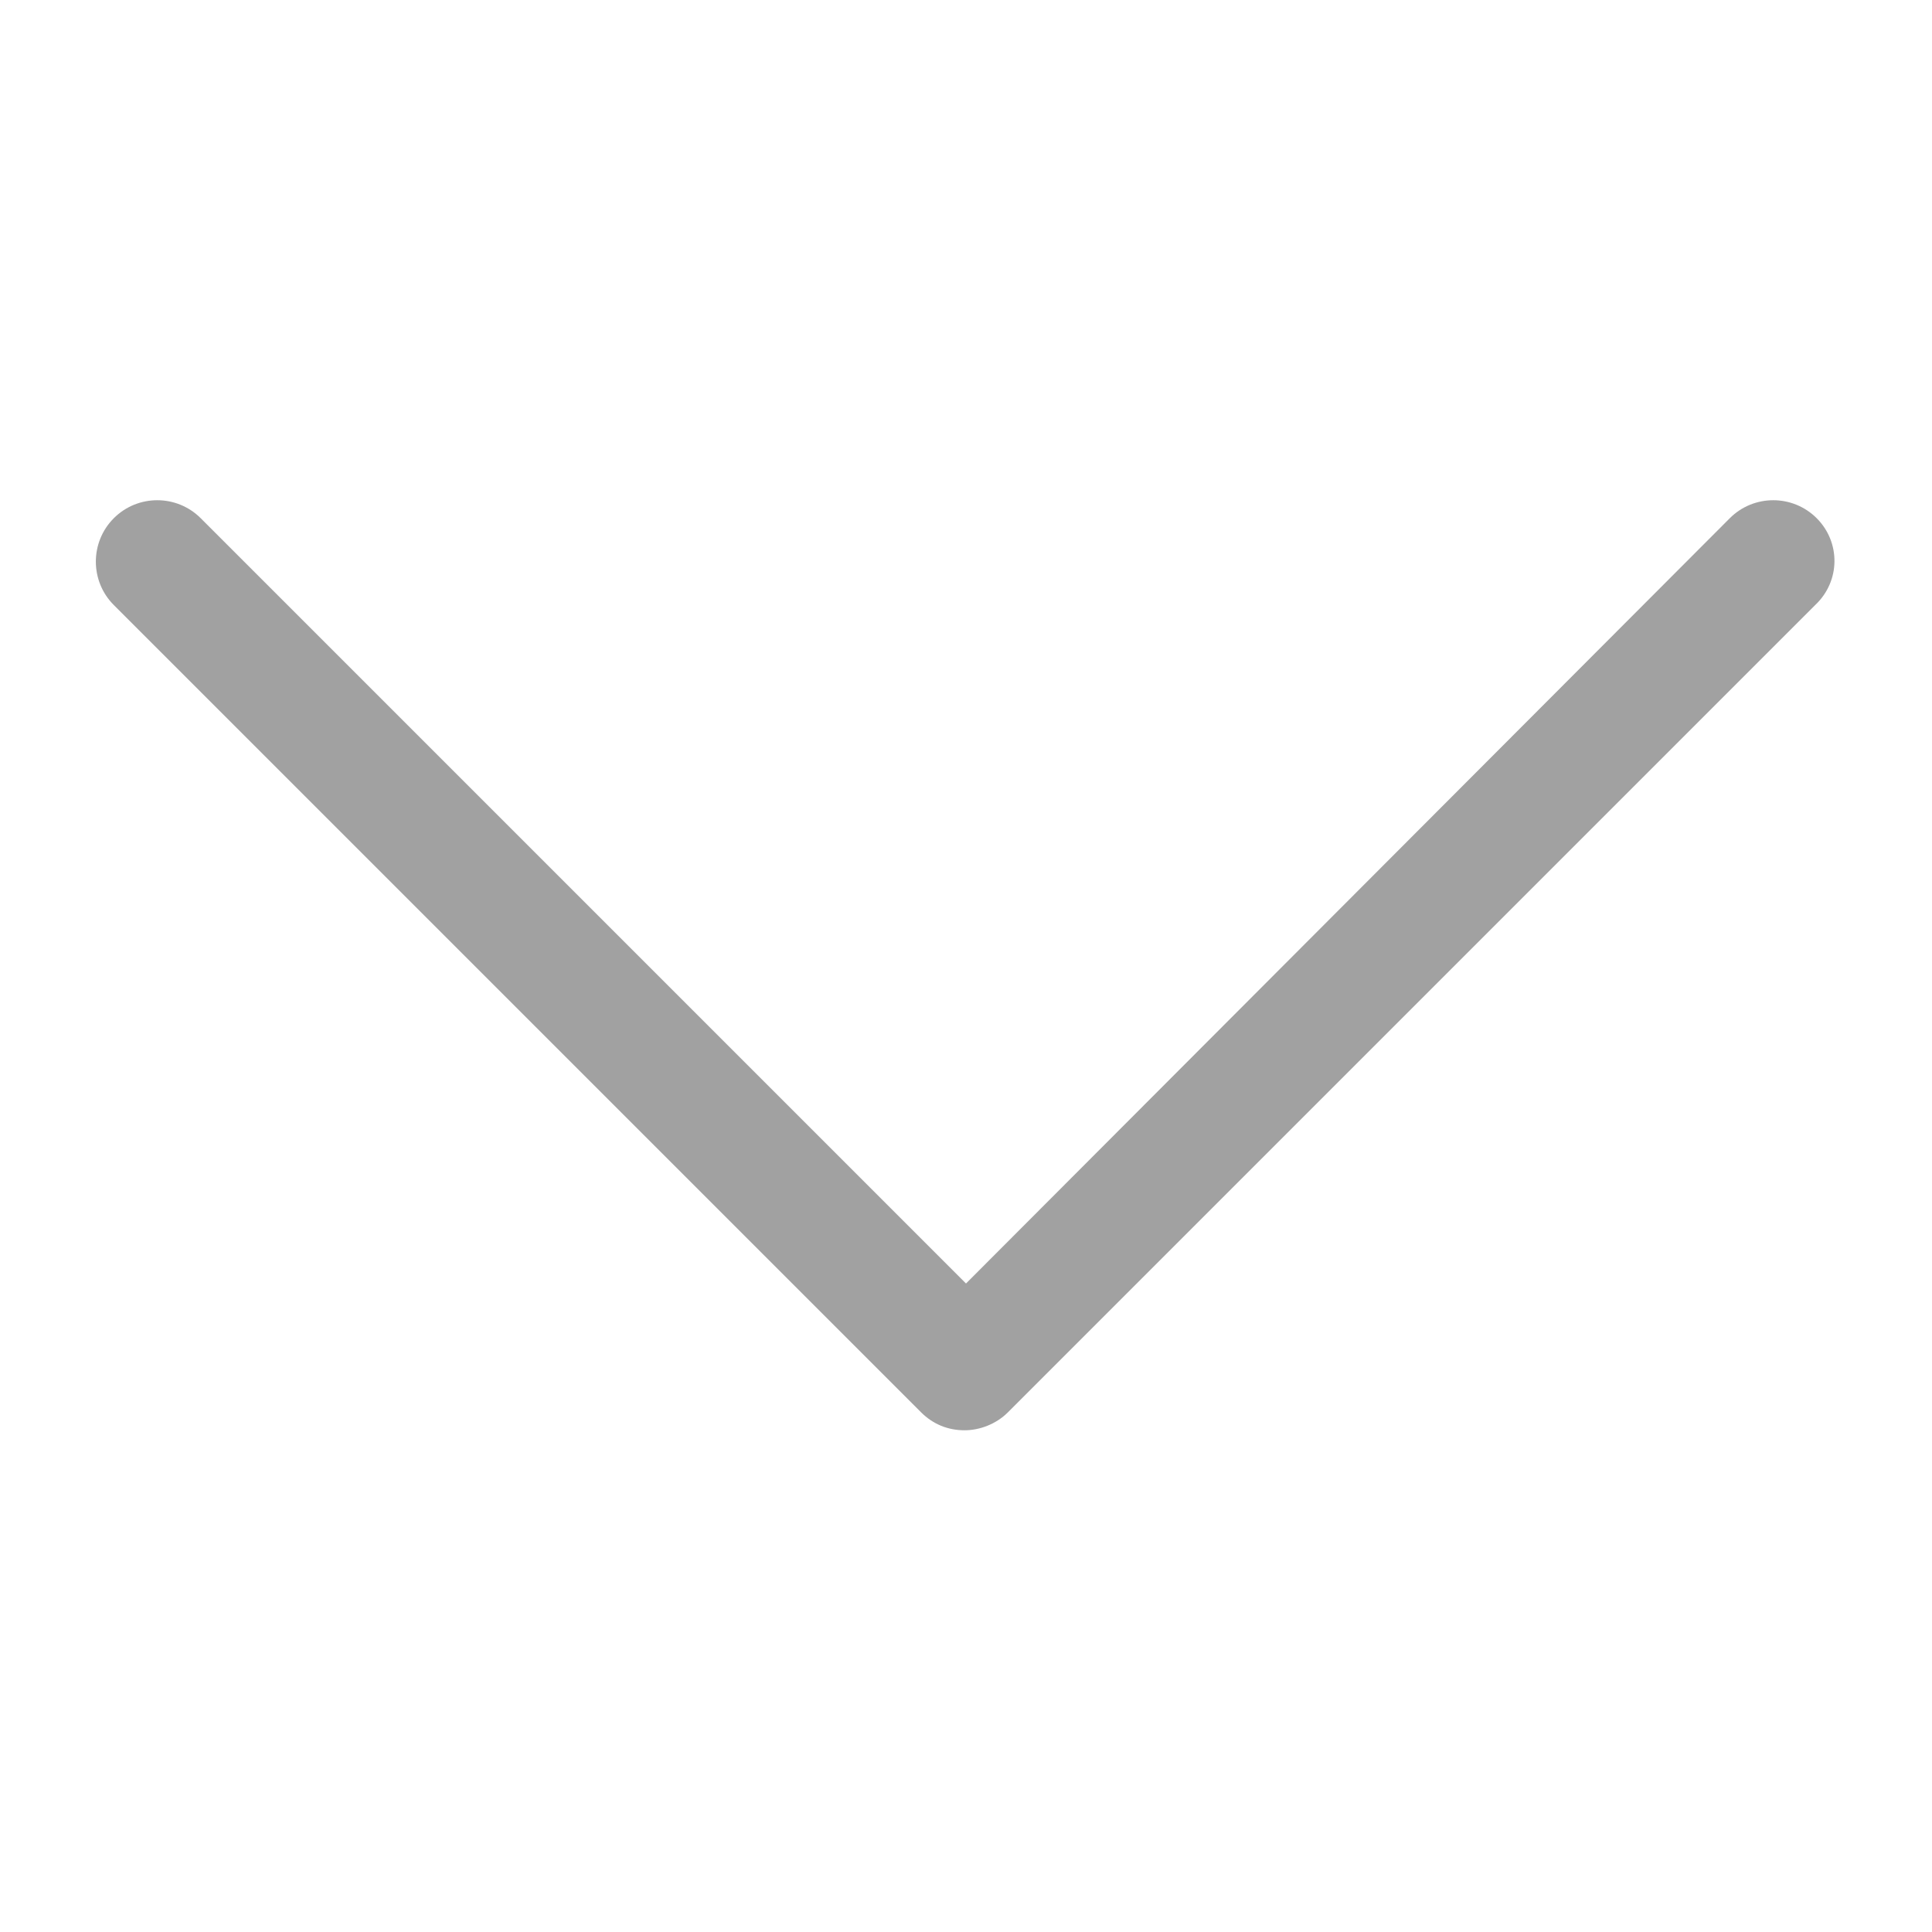
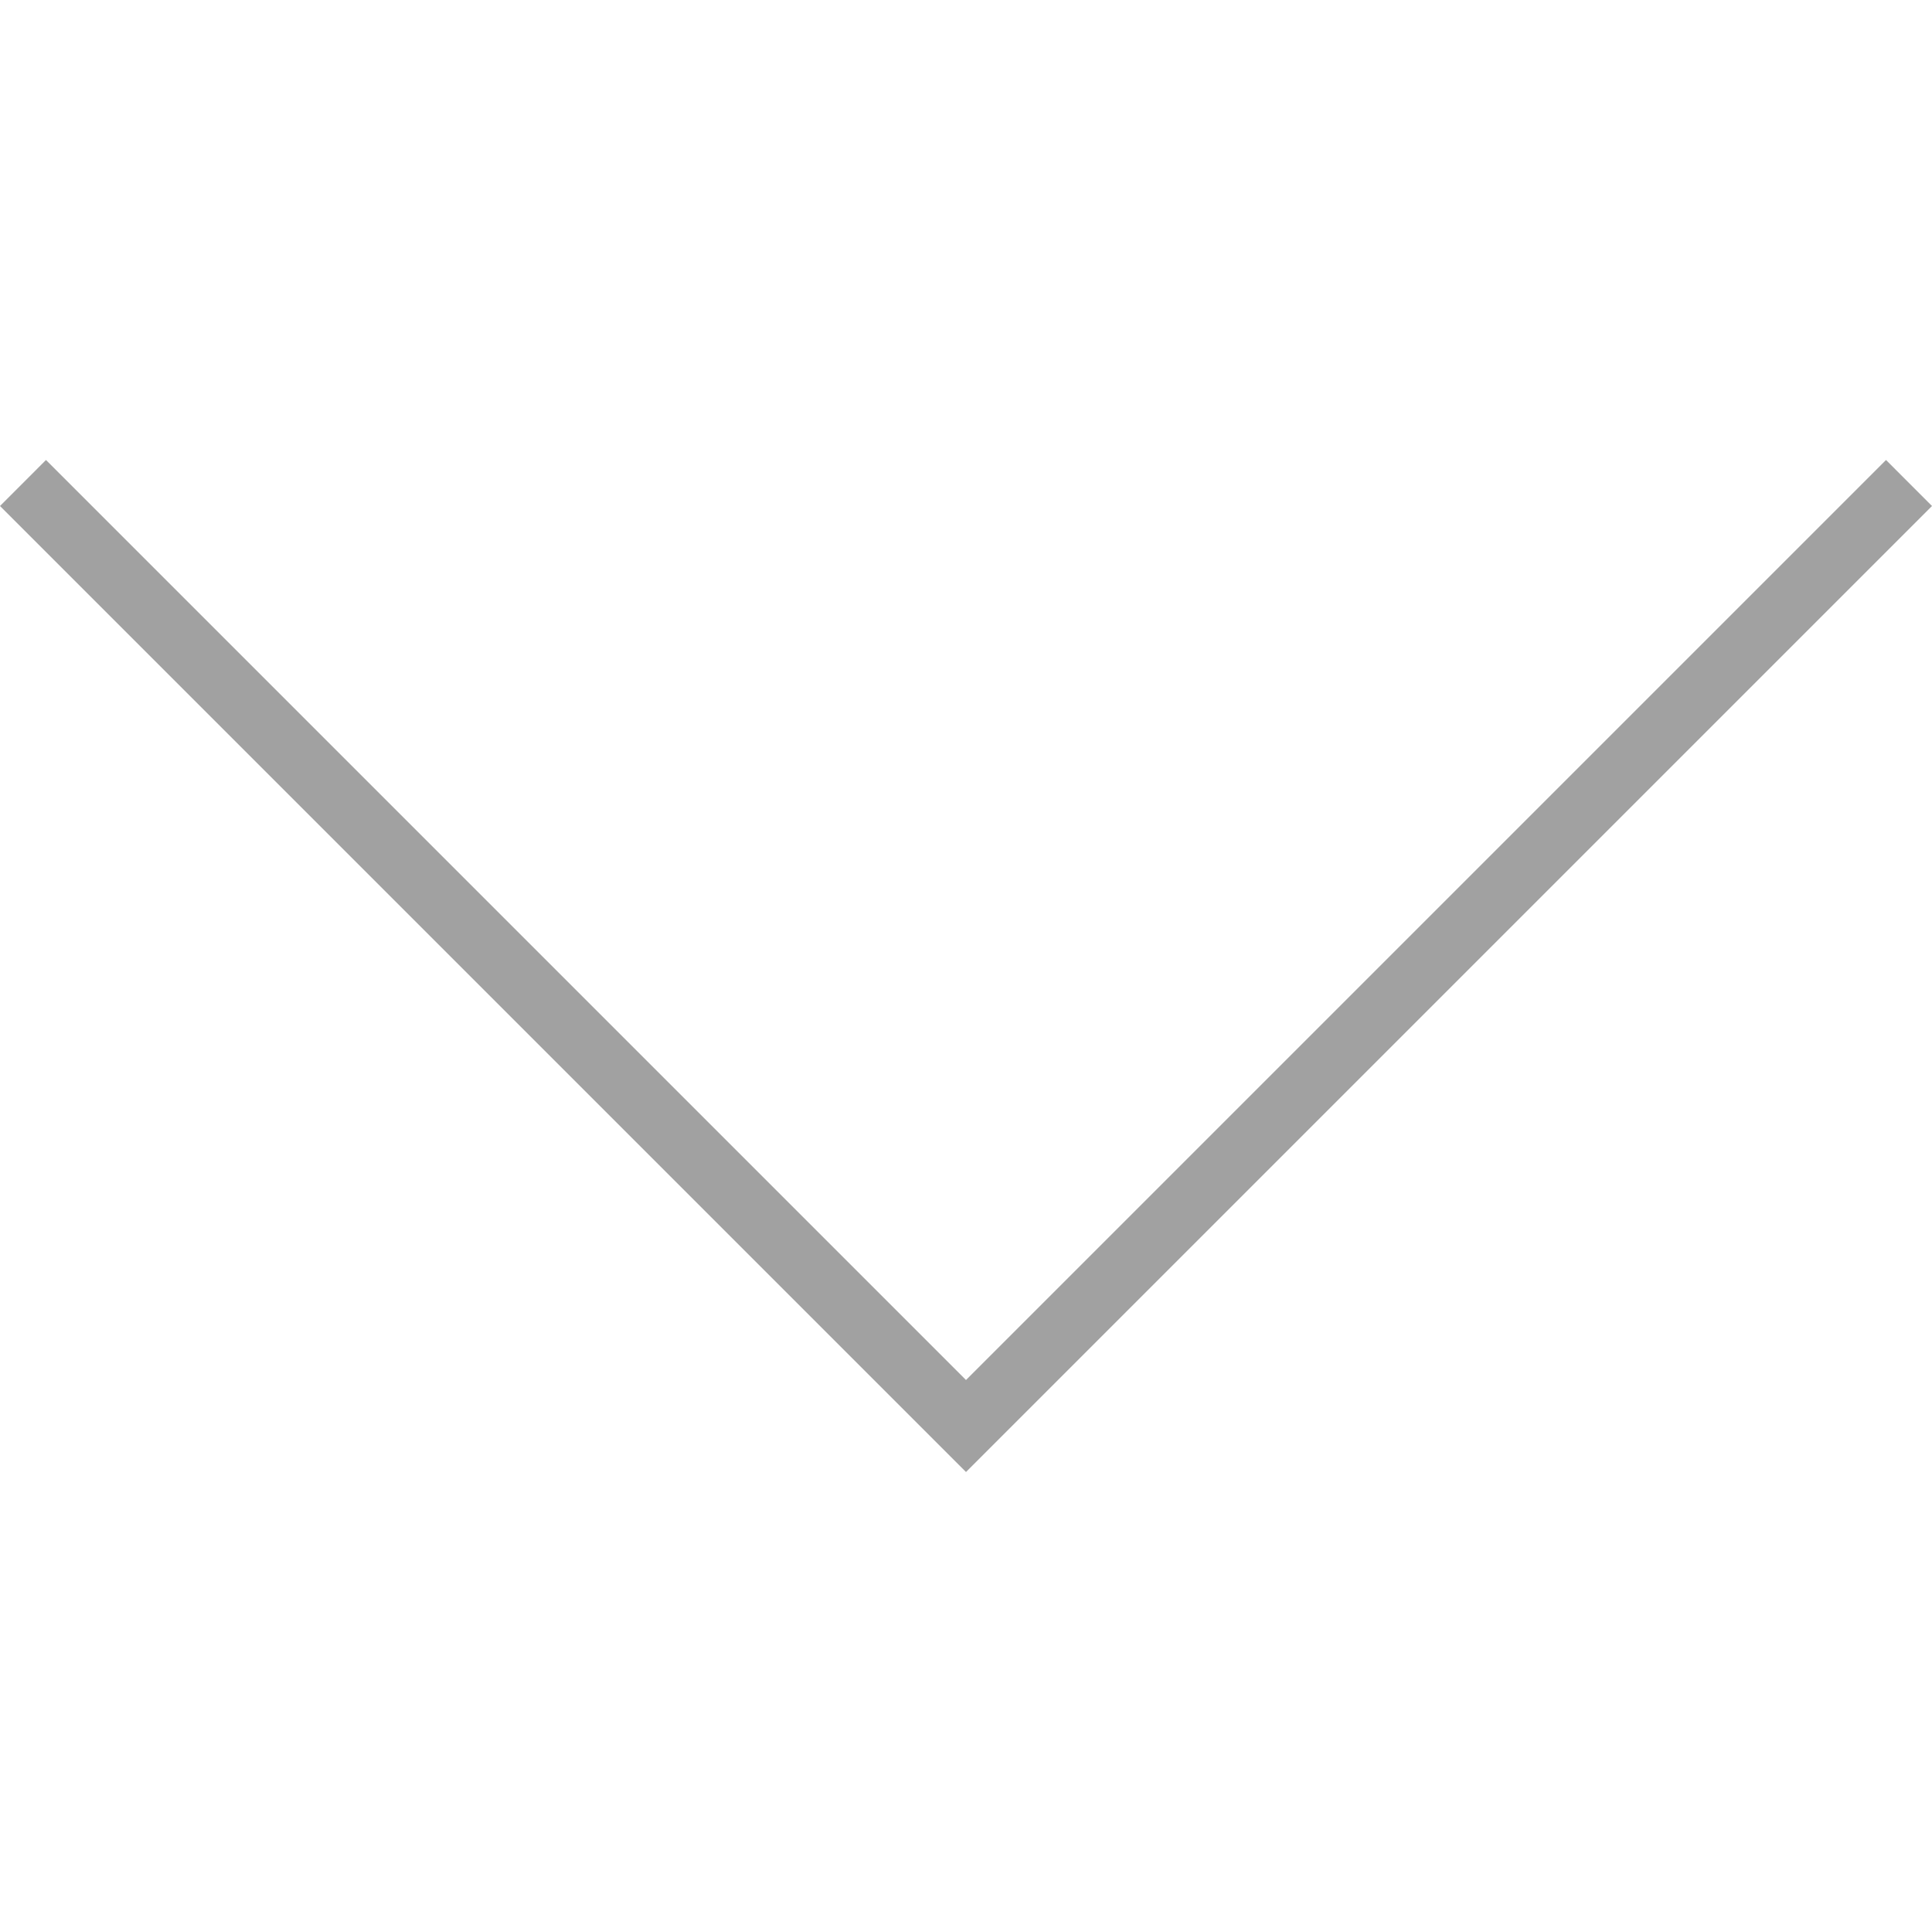
- <svg xmlns="http://www.w3.org/2000/svg" version="1.1" viewBox="0 0 129 129" enable-background="new 0 0 129 129" width="512px" height="512px">
+ <svg xmlns="http://www.w3.org/2000/svg" version="1.1" id="Capa_1" x="0px" y="0px" viewBox="0 0 59.414 59.414" style="enable-background:new 0 0 59.414 59.414;" xml:space="preserve">
  <g>
-     <path style="fill:#a1a1a1;" d="m121.3,34.6c-1.6-1.6-4.2-1.6-5.8,0l-51,51.1-51.1-51.1c-1.6-1.6-4.2-1.6-5.8,0-1.6,1.6-1.6,4.2 0,5.8l53.9,53.9c0.8,0.8 1.8,1.2 2.9,1.2 1,0 2.1-0.4 2.9-1.2l53.9-53.9c1.7-1.6 1.7-4.2 0.1-5.8z" />
+     <polygon style="fill:#a1a1a1;" points="29.707,45.268 0,15.561 1.414,14.146 29.707,42.439 58,14.146 59.414,15.561  " />
  </g>
+   <g>
+ </g>
+   <g>
+ </g>
+   <g>
+ </g>
+   <g>
+ </g>
+   <g>
+ </g>
+   <g>
+ </g>
+   <g>
+ </g>
+   <g>
+ </g>
+   <g>
+ </g>
+   <g>
+ </g>
+   <g>
+ </g>
+   <g>
+ </g>
+   <g>
+ </g>
+   <g>
+ </g>
+   <g>
+ </g>
</svg>
